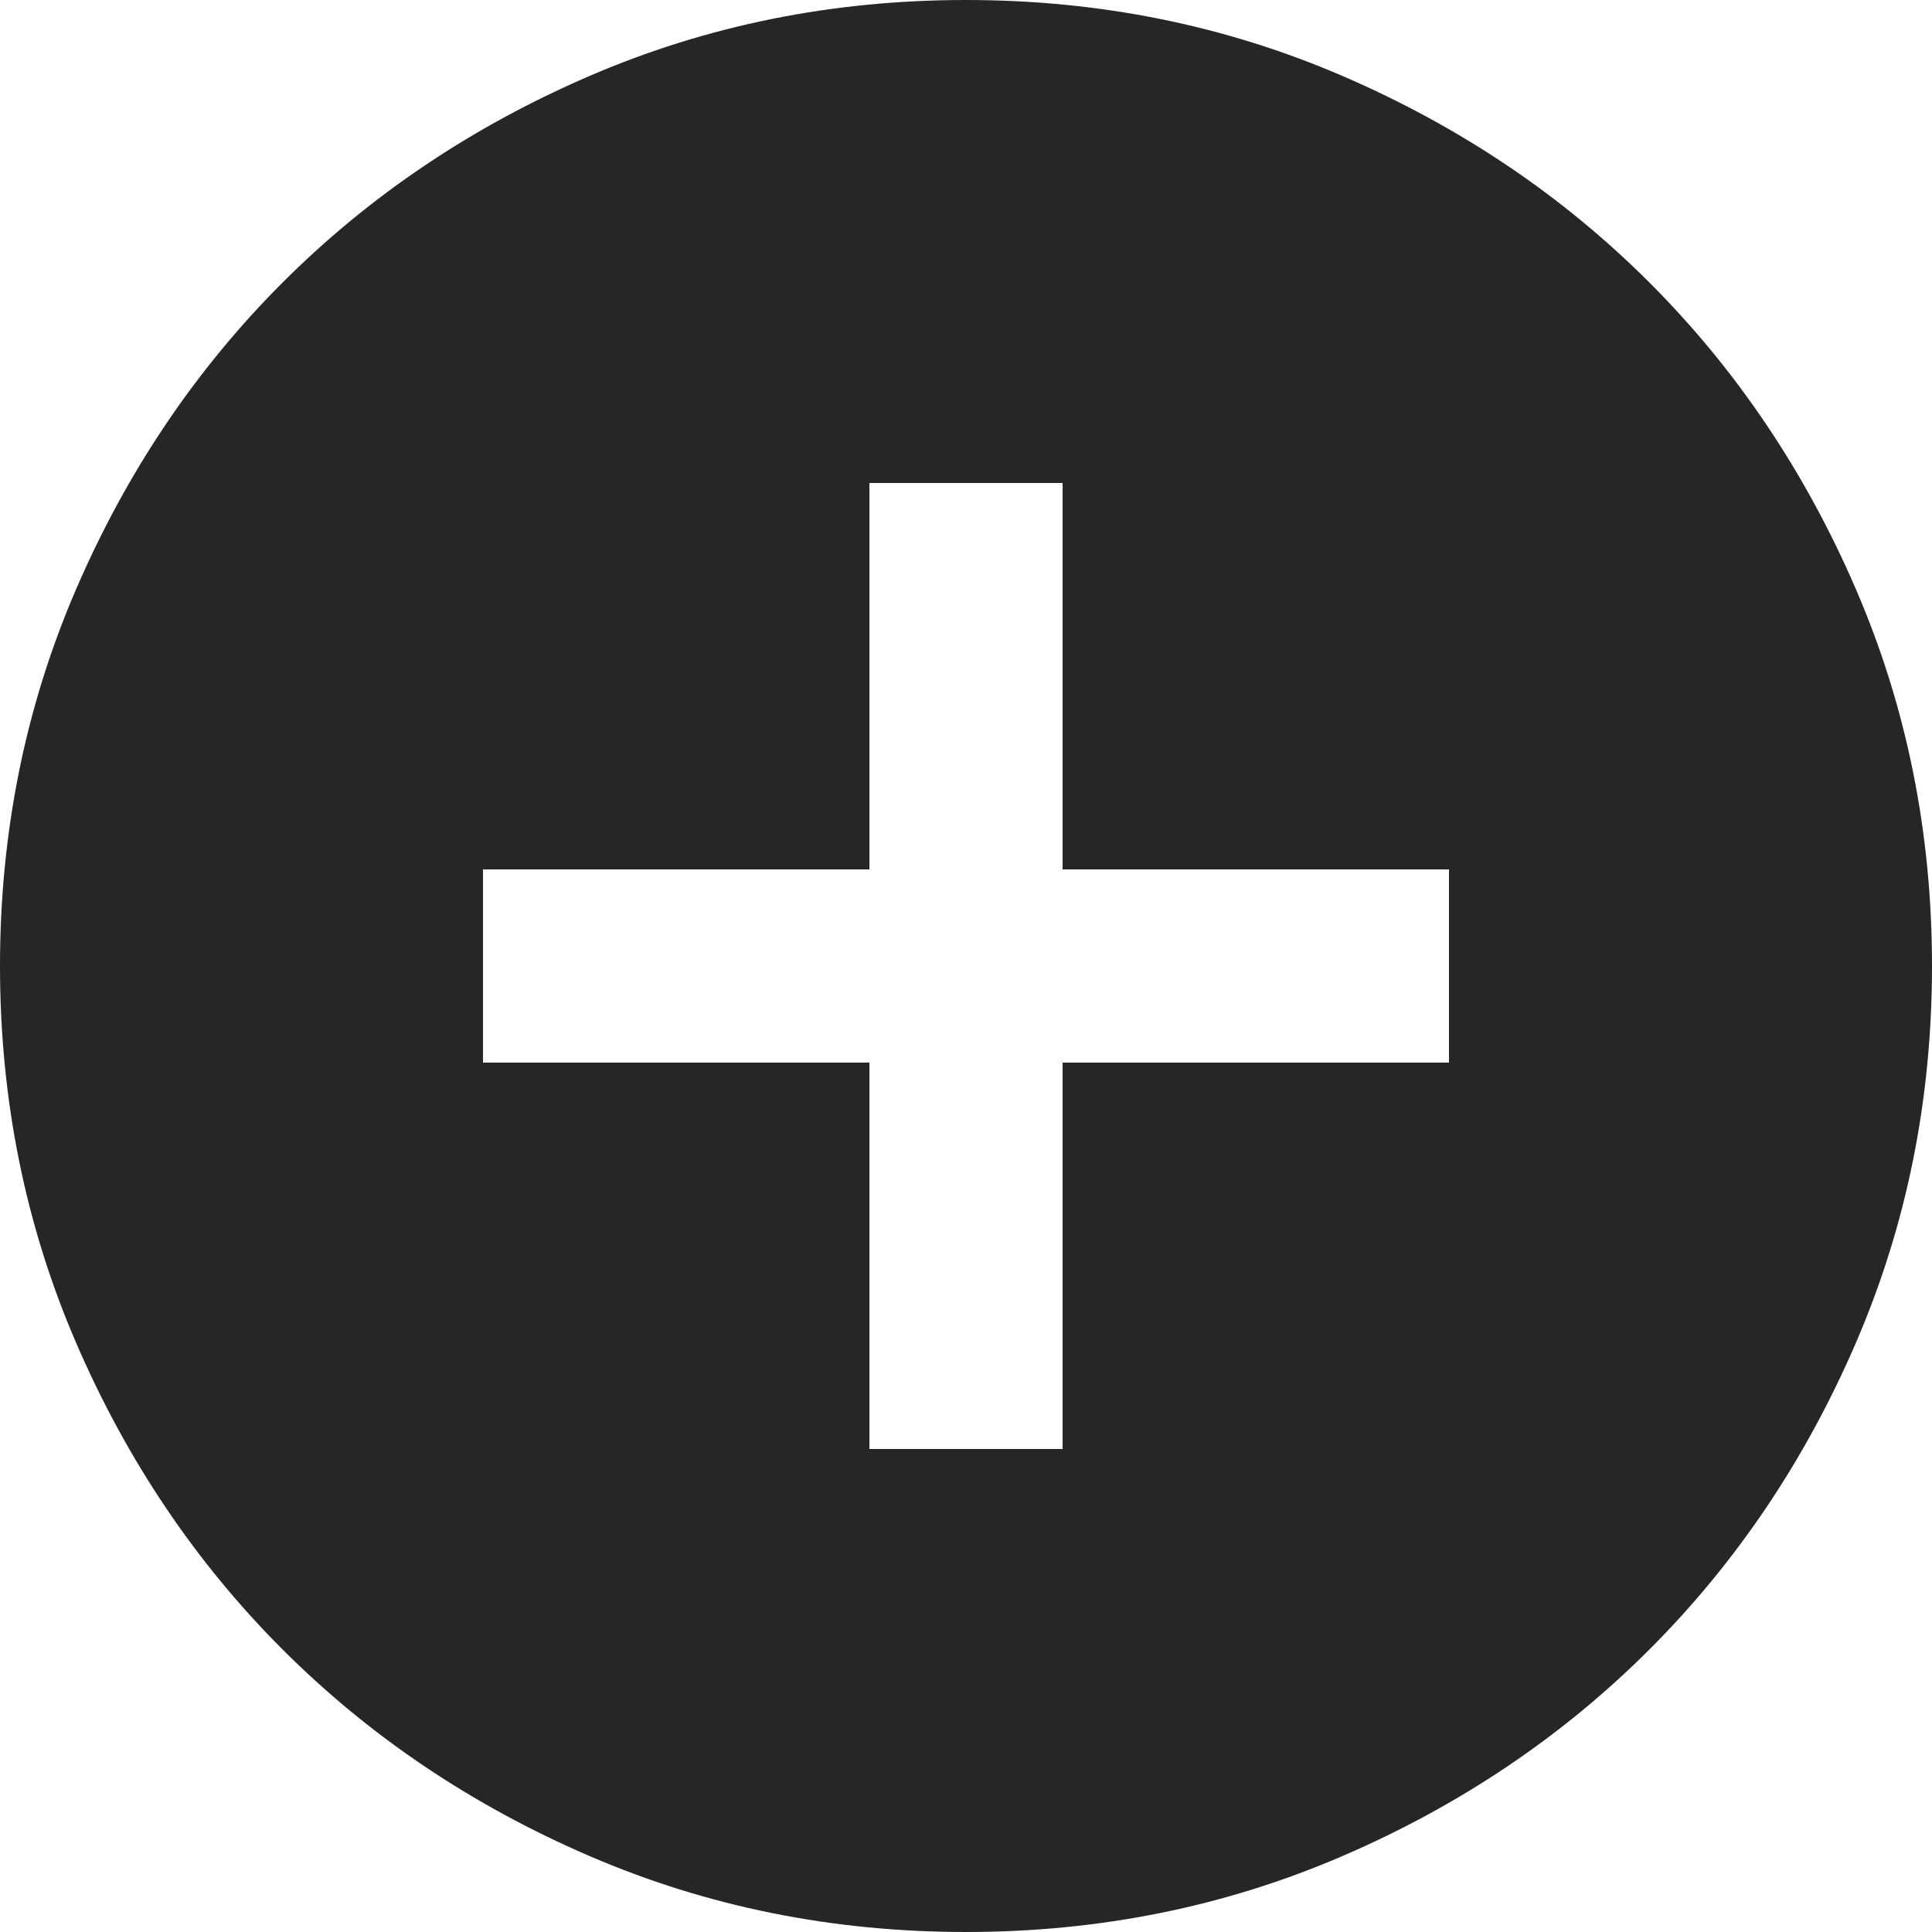
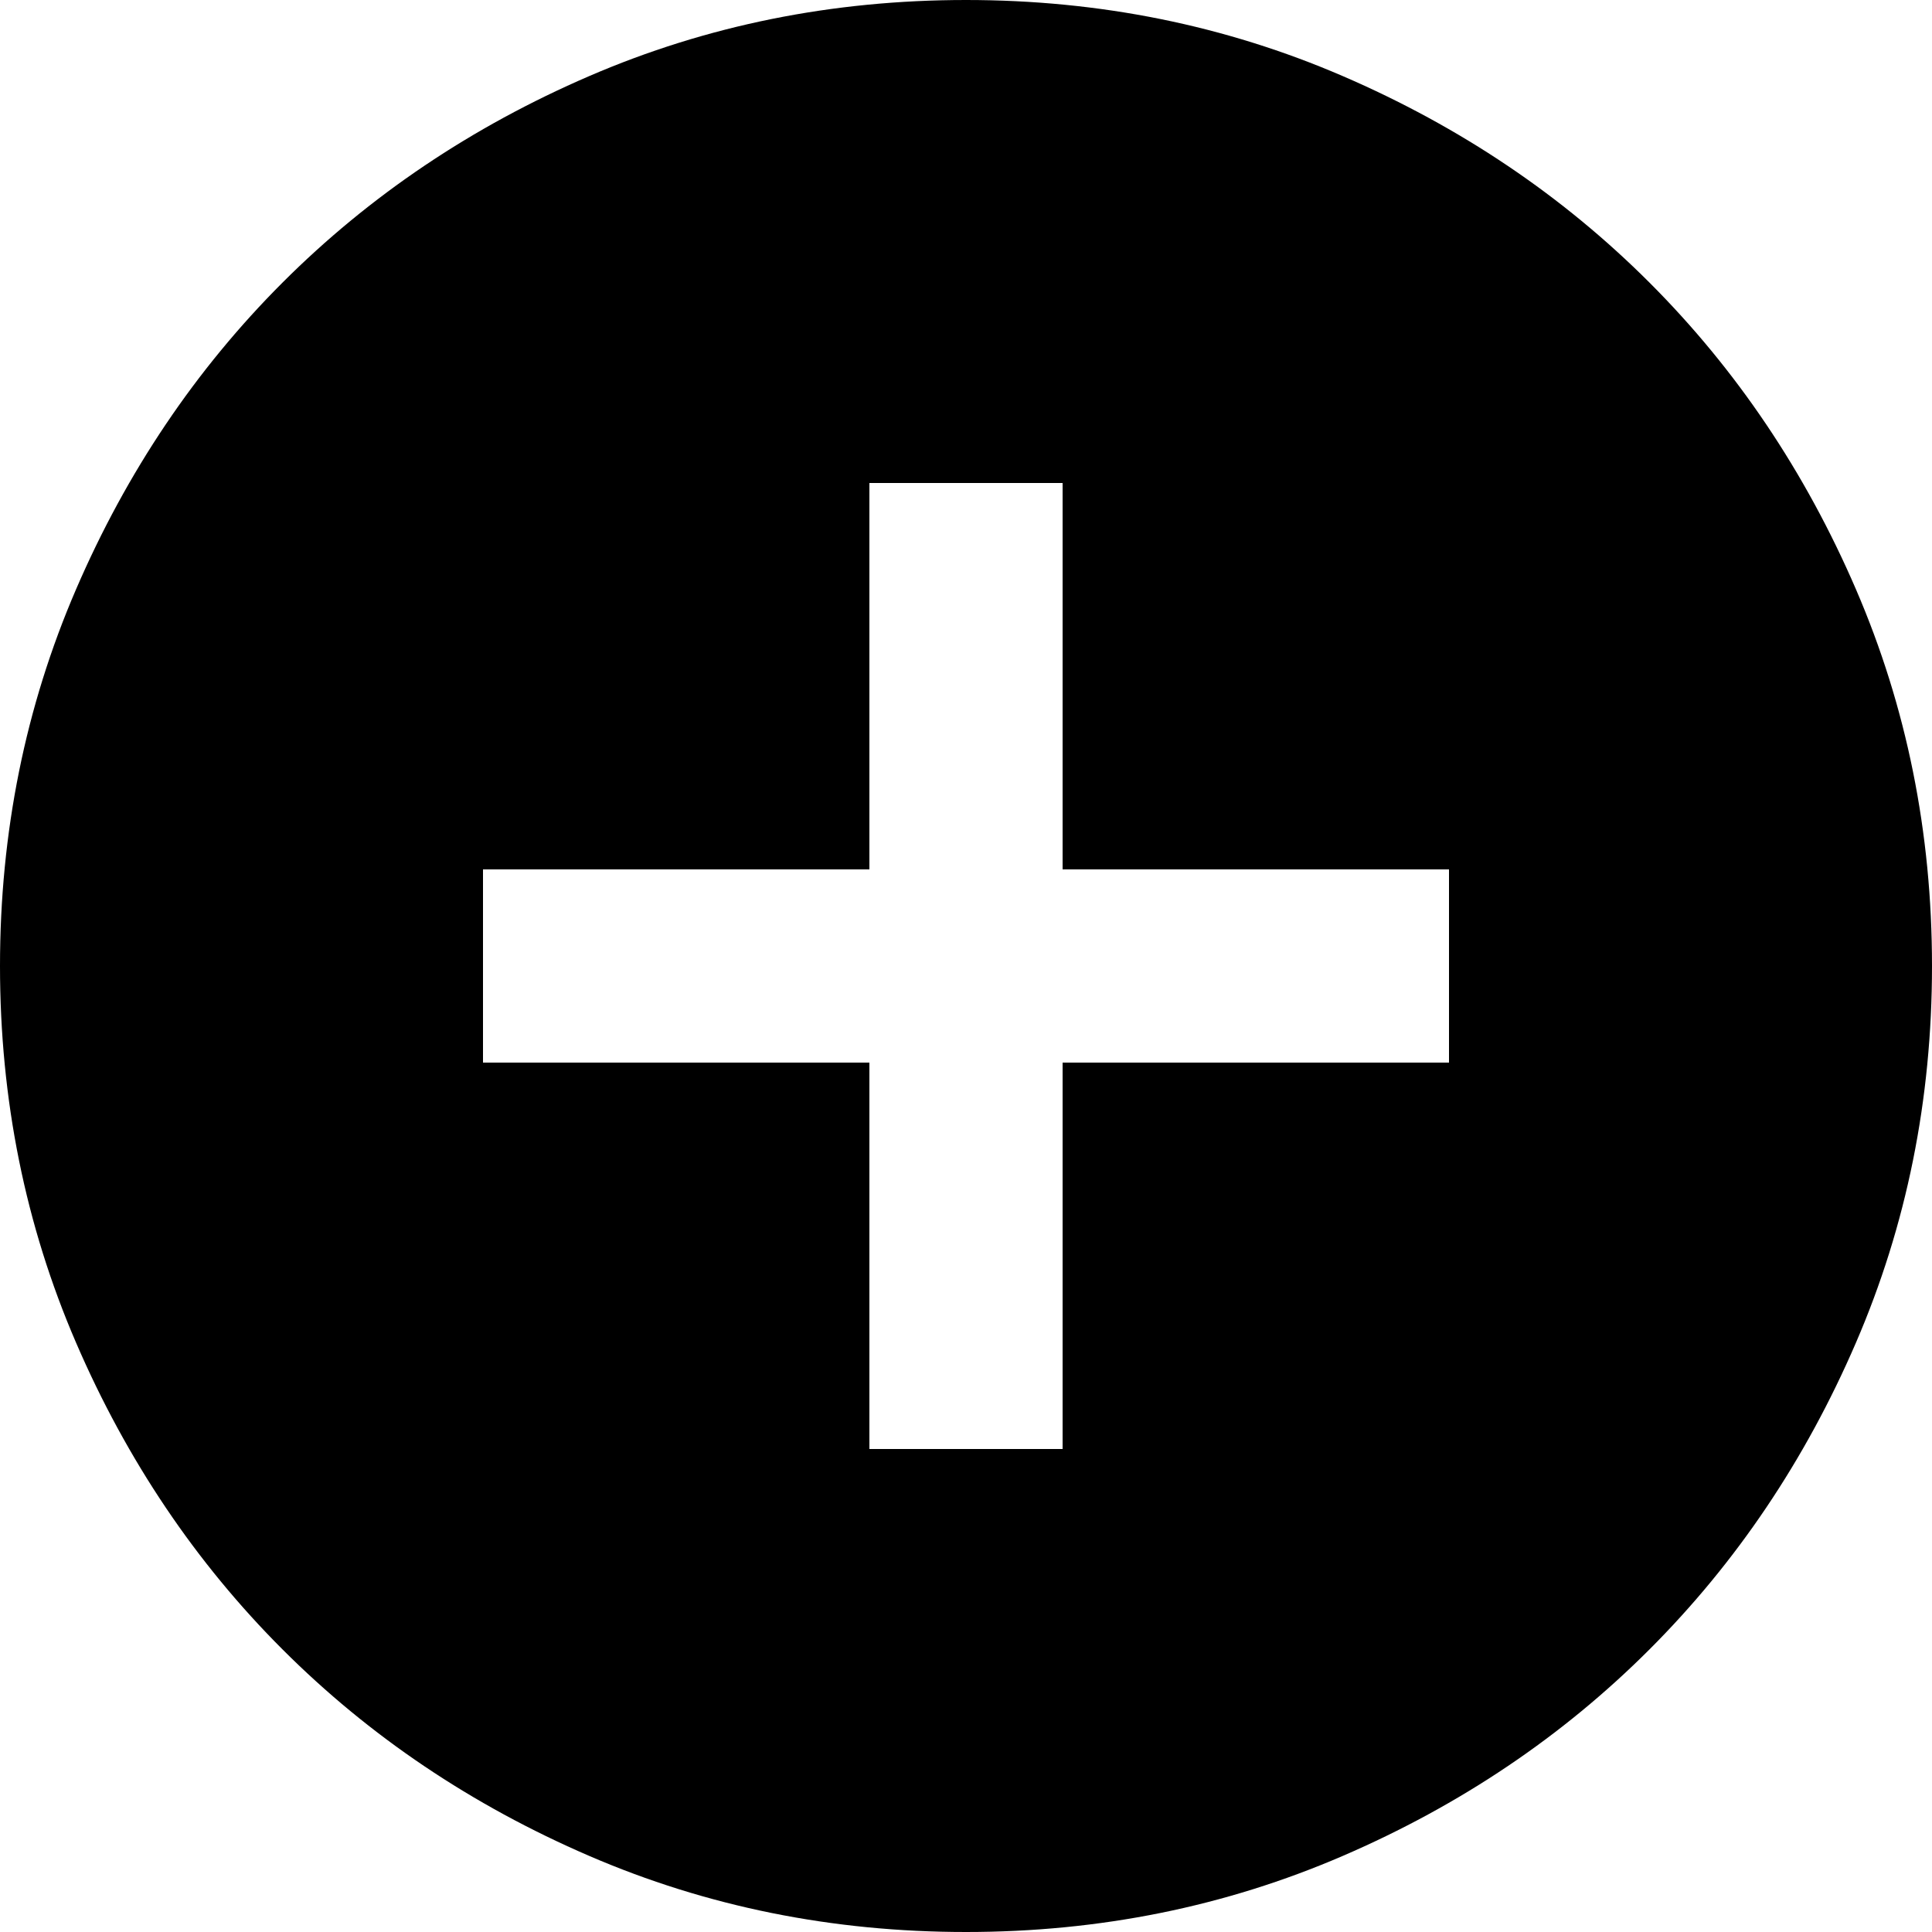
- <svg viewBox="80 -880 800 800" width="24px" height="24px" fill="#262626" aria-label="add circle fill">
+ <svg viewBox="80 -880 800 800" width="24px" height="24px" fill="currentColor" aria-label="add circle fill">
  <path d="M440-280h80v-160h160v-80H520v-160h-80v160H280v80h160v160Zm40 200q-83 0-156-31.5T197-197q-54-54-85.5-127T80-480q0-83 31.5-156T197-763q54-54 127-85.5T480-880q83 0 156 31.5T763-763q54 54 85.5 127T880-480q0 83-31.5 156T763-197q-54 54-127 85.5T480-80Z">
  </path>
</svg>
